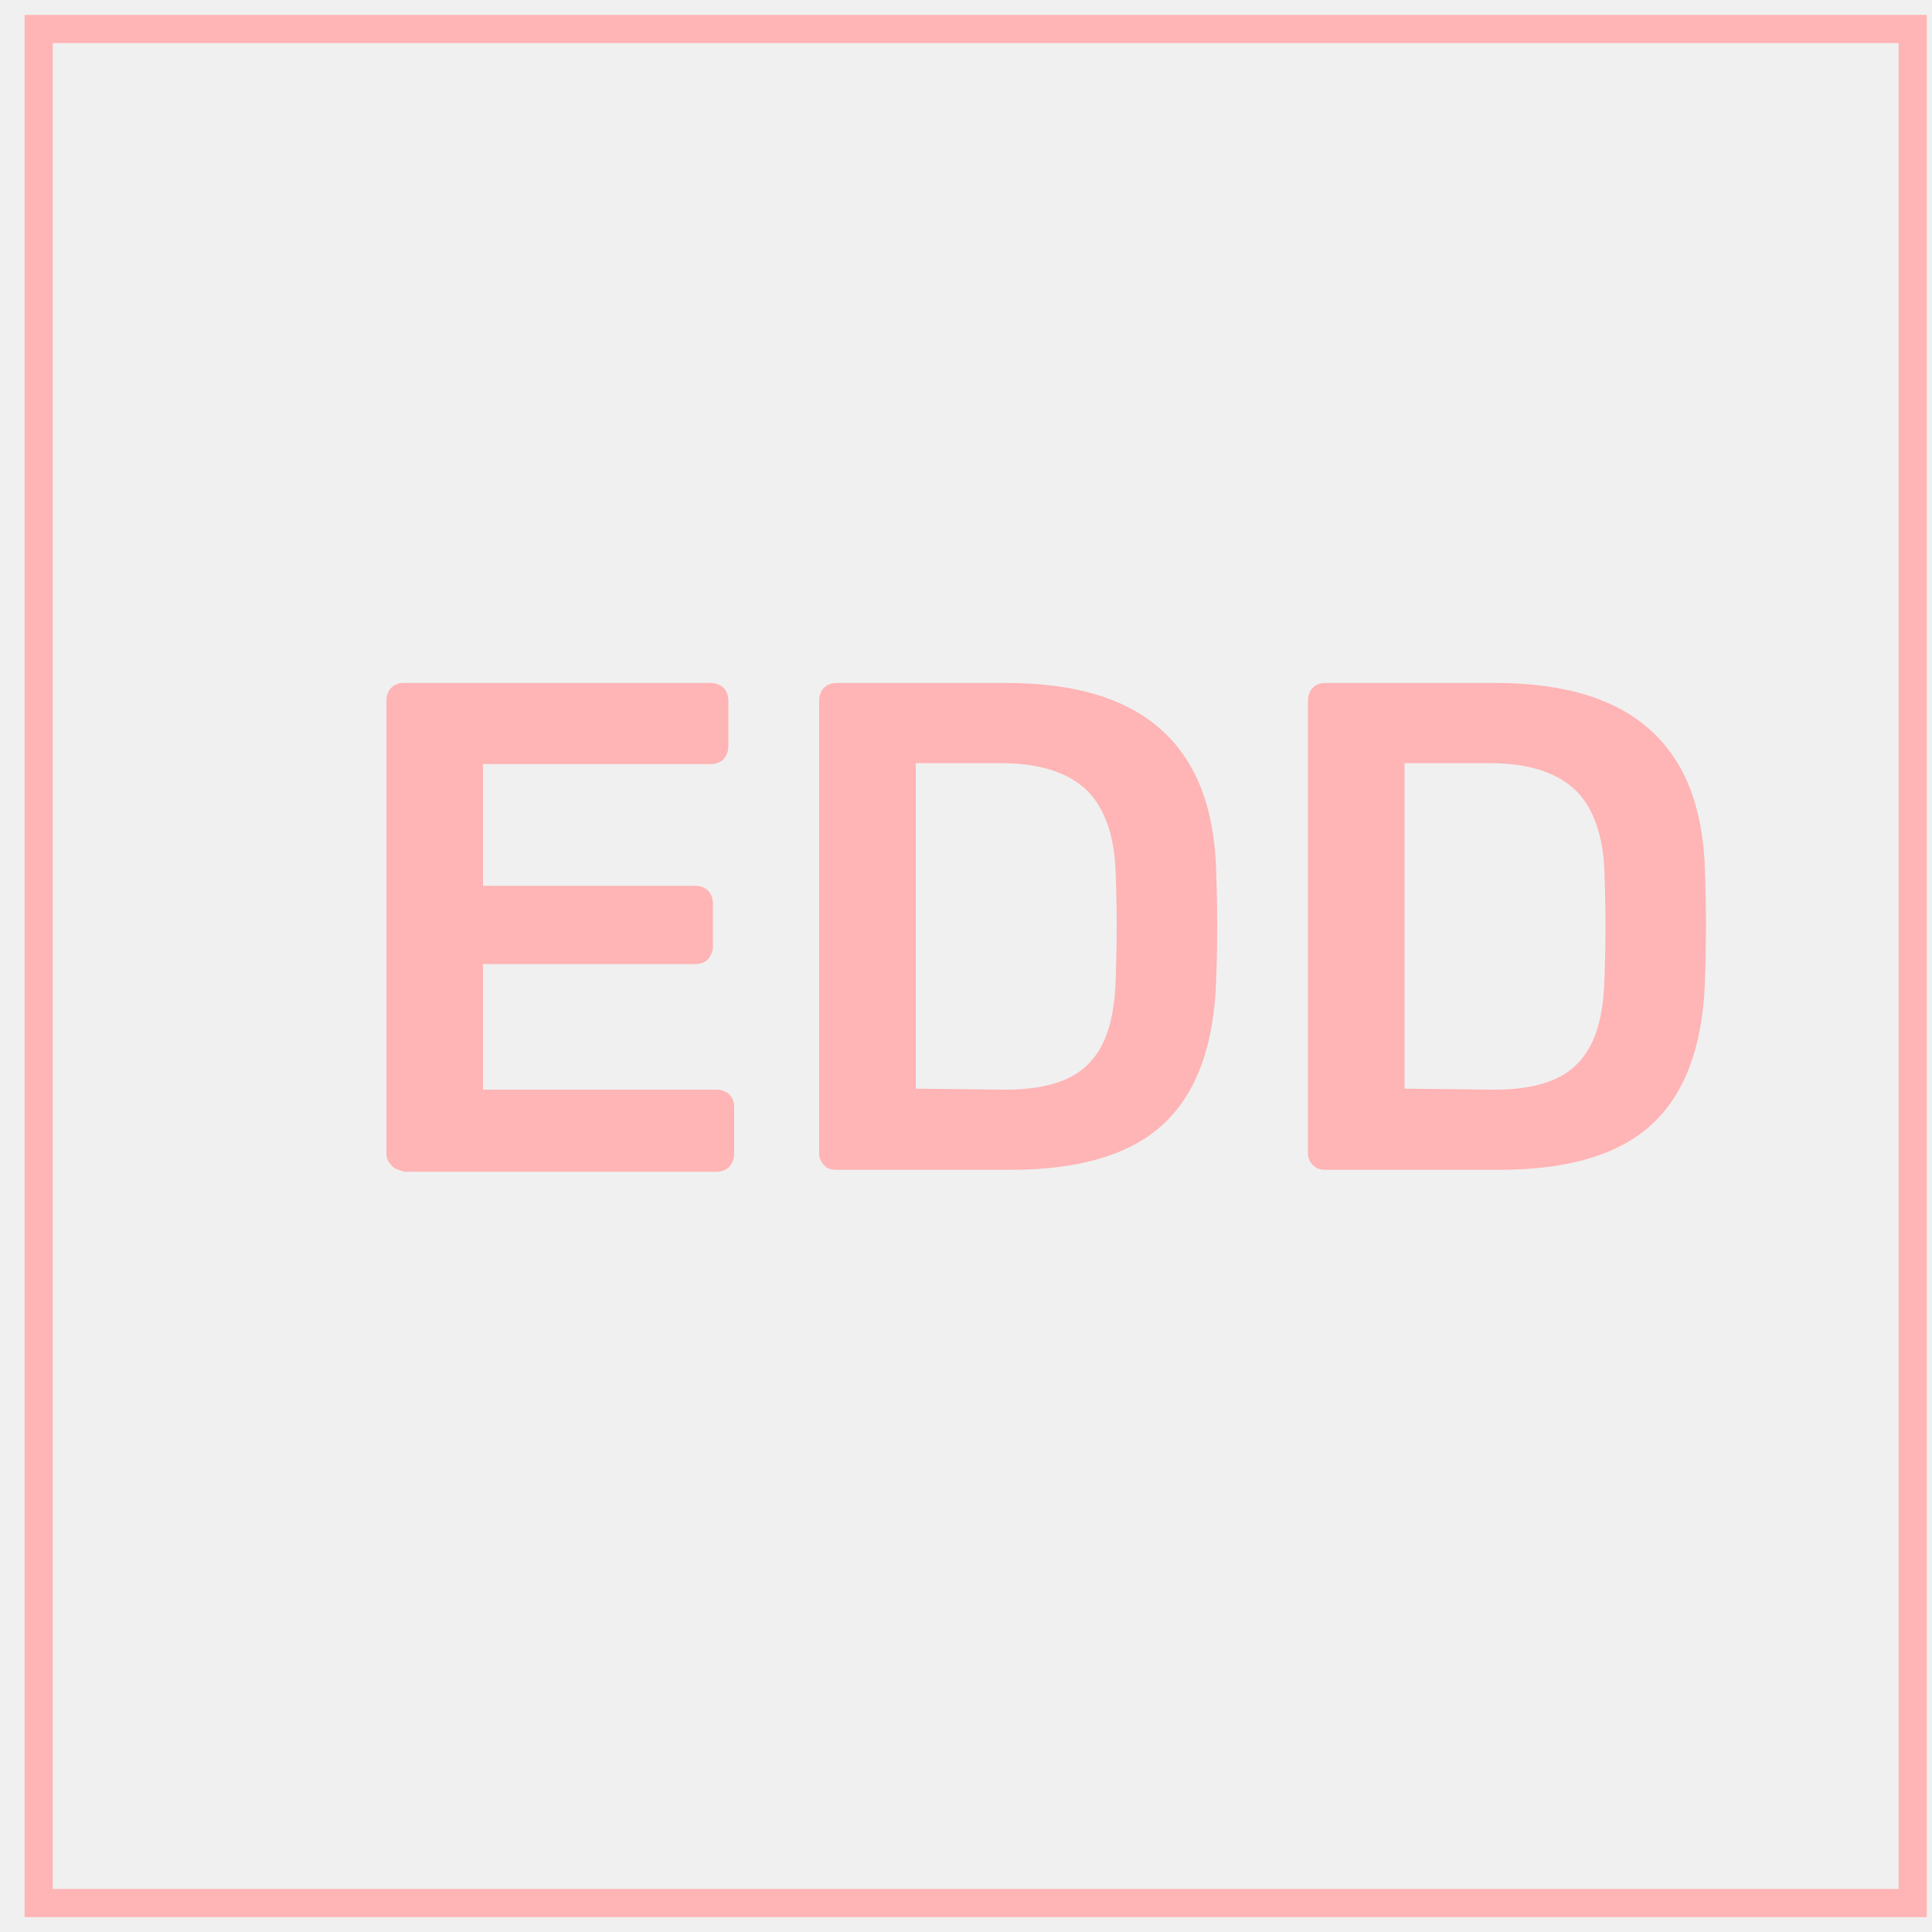
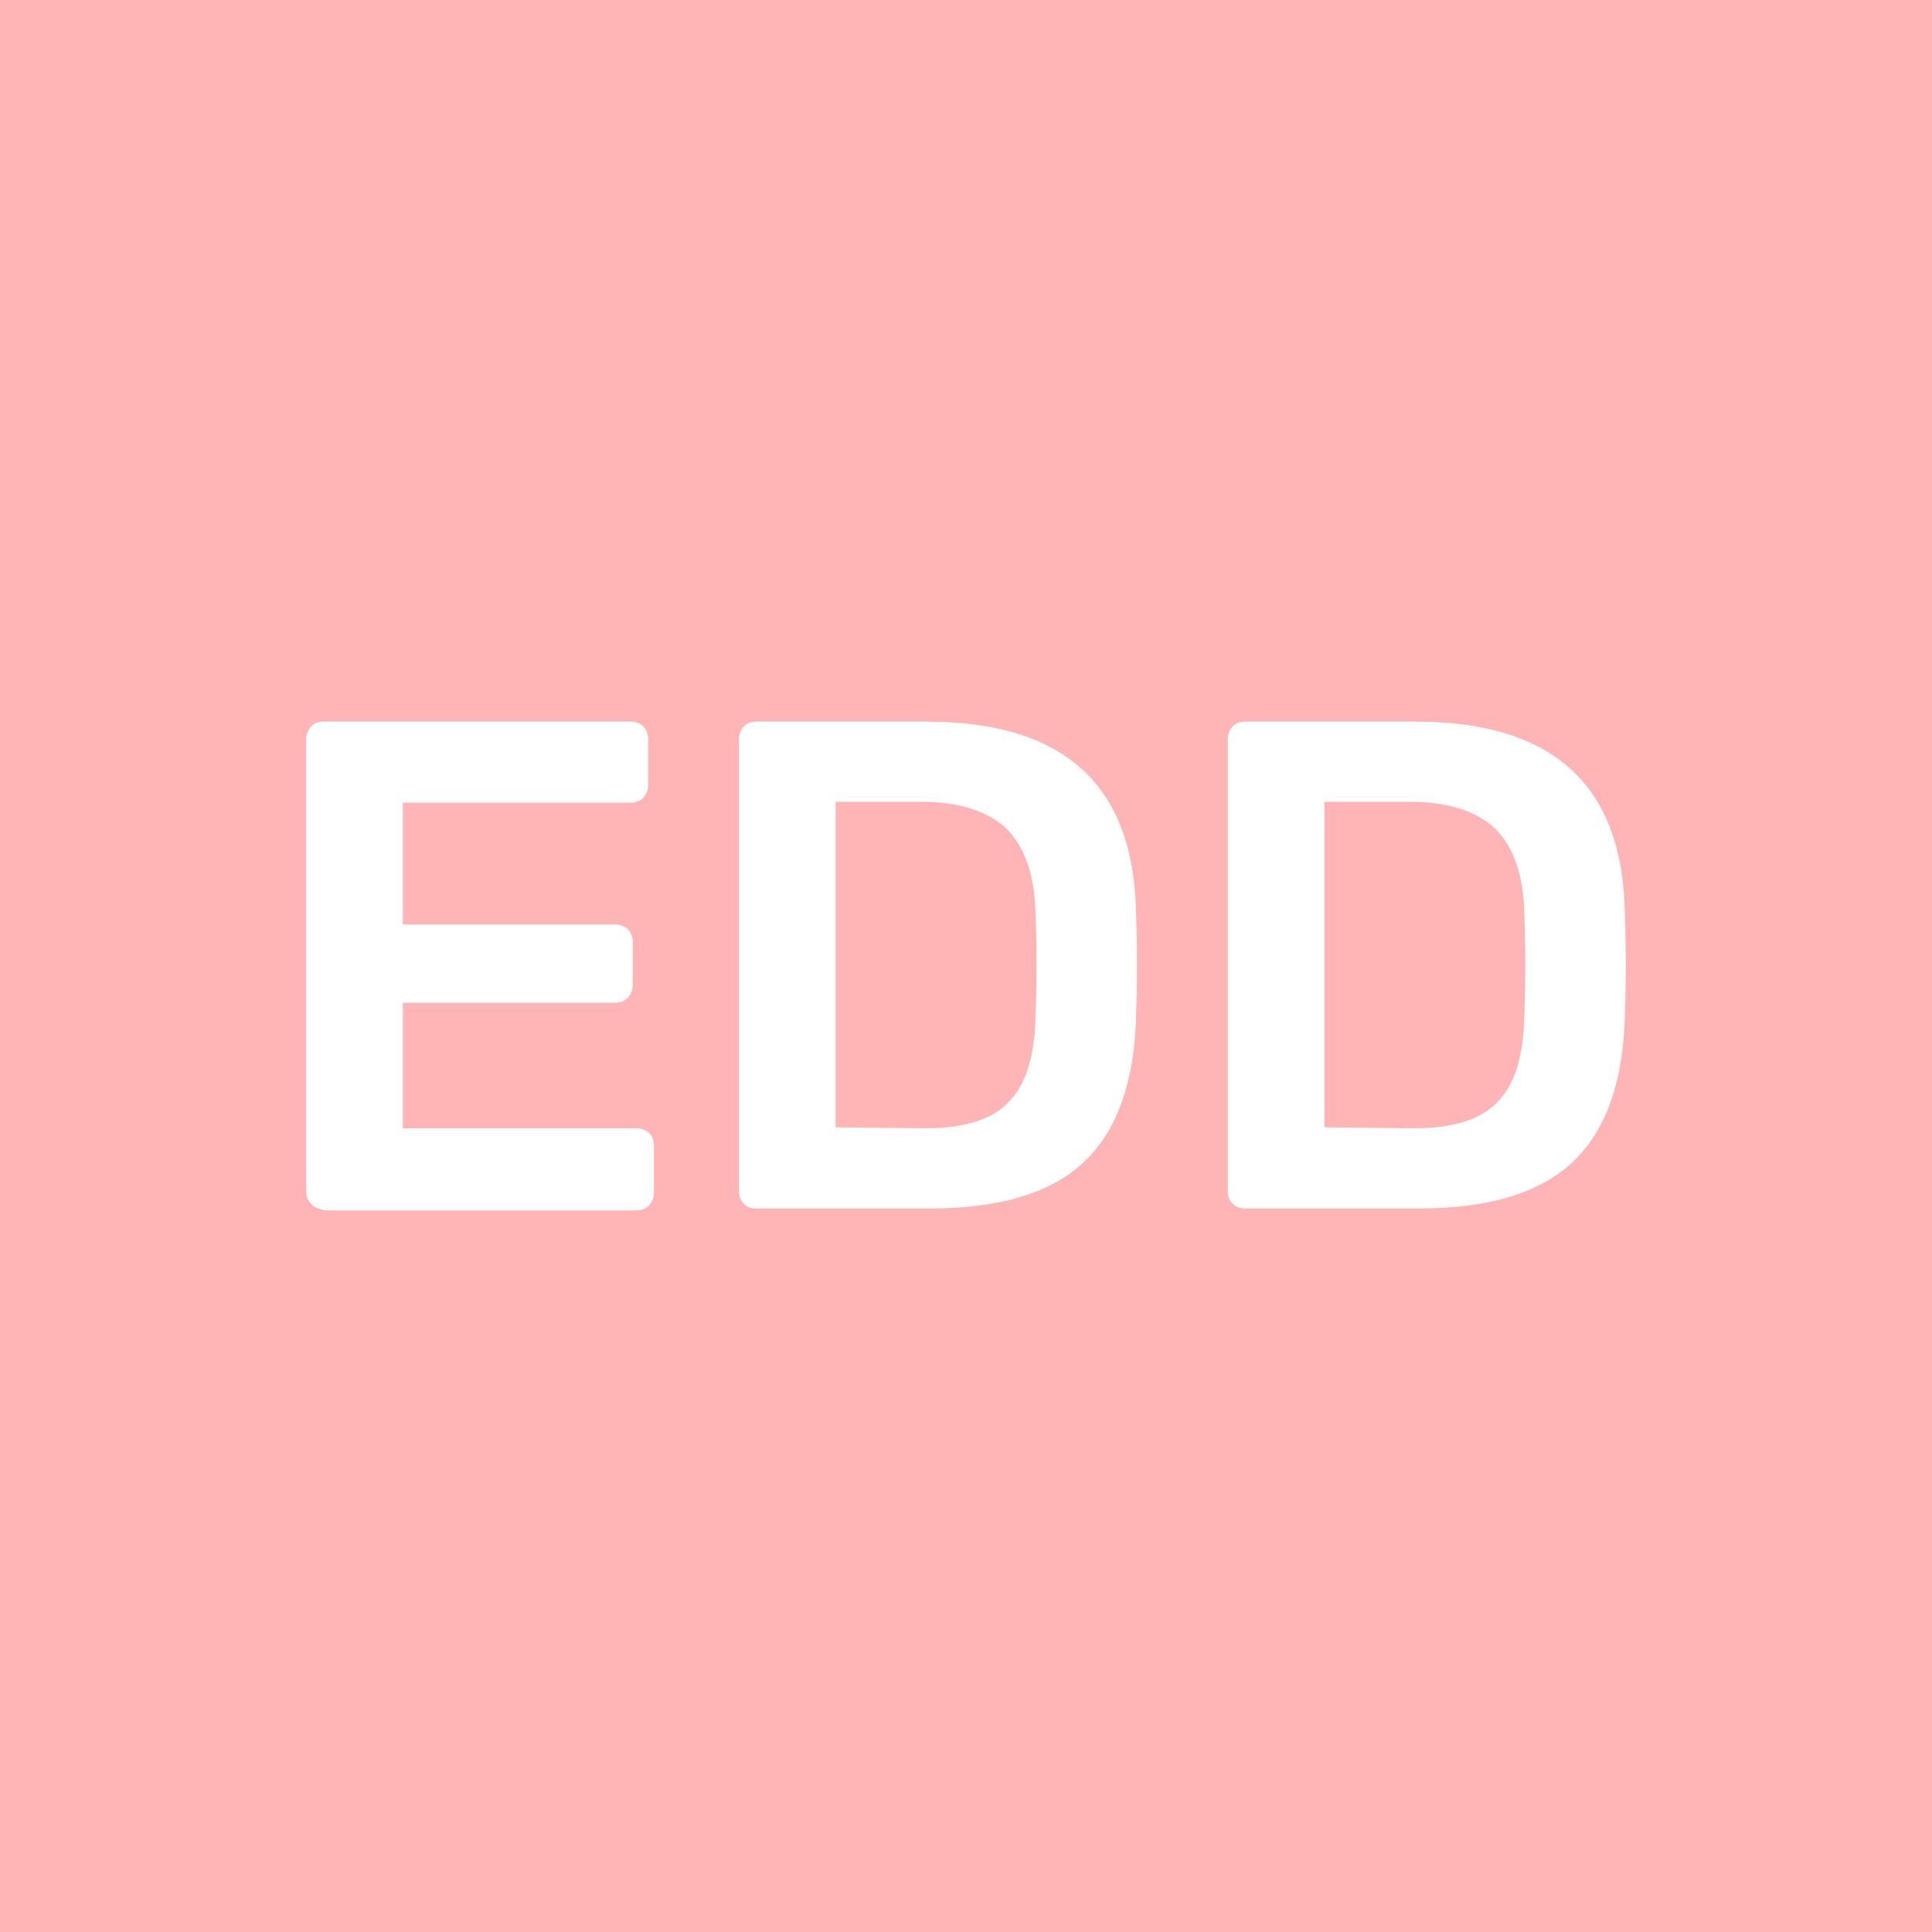
- <svg xmlns="http://www.w3.org/2000/svg" xmlns:xlink="http://www.w3.org/1999/xlink" version="1.1" id="Layer_1" x="0px" y="0px" viewBox="-219 141 200 200" style="enable-background:new -219 141 200 200;" xml:space="preserve">
-   <style type="text/css">
- 	.st0{fill:none;stroke:#FFB4B6;stroke-width:2.91;stroke-miterlimit:10;}
- 	.st1{clip-path:url(#SVGID_2_);}
- 	.st2{fill:#FFB4B6;}
- </style>
-   <rect x="-215" y="144" class="st0" width="194" height="194" />
+ <svg xmlns="http://www.w3.org/2000/svg" width="100%" height="100%" viewBox="0 0 200 200" version="1.1" xml:space="preserve" style="fill-rule:evenodd;clip-rule:evenodd;stroke-miterlimit:10;">
+   <rect x="-12.144" y="-5.587" width="218.045" height="208.77" style="fill:#ffb4b6;stroke:#ffb4b6;stroke-width:3.2px;" />
  <g>
-     <g>
-       <g>
-         <defs>
-           <rect id="SVGID_1_" x="-219" y="141" width="200" height="200" />
-         </defs>
-         <clipPath id="SVGID_2_">
-           <use xlink:href="#SVGID_1_" style="overflow:visible;" />
-         </clipPath>
-         <g class="st1">
-           <path class="st2" d="M-178.5,261.6c-0.3-0.3-0.5-0.7-0.5-1.2v-46.9c0-0.5,0.2-1,0.5-1.3s0.7-0.5,1.3-0.5h31.8      c0.5,0,1,0.2,1.3,0.5s0.5,0.8,0.5,1.3v4.8c0,0.5-0.2,0.9-0.5,1.3c-0.3,0.3-0.8,0.5-1.3,0.5H-169v12.6h22c0.5,0,1,0.2,1.3,0.5      s0.5,0.8,0.5,1.3v4.5c0,0.5-0.2,0.9-0.5,1.3c-0.3,0.3-0.8,0.5-1.3,0.5h-22v13h24.2c0.5,0,1,0.2,1.3,0.5s0.5,0.7,0.5,1.3v4.9      c0,0.5-0.2,0.9-0.5,1.3c-0.3,0.3-0.8,0.5-1.3,0.5h-32.3C-177.8,262.1-178.2,262-178.5,261.6z" />
-           <path class="st2" d="M-133.7,261.6c-0.3-0.3-0.5-0.7-0.5-1.2v-46.9c0-0.5,0.2-1,0.5-1.3s0.7-0.5,1.3-0.5h17.6      c14.2,0,21.4,6.5,21.7,19.6c0.1,2.8,0.1,4.7,0.1,5.6c0,0.9,0,2.8-0.1,5.5c-0.2,6.7-2,11.7-5.4,14.9s-8.7,4.8-15.9,4.8h-17.9      C-132.9,262.1-133.4,262-133.7,261.6z M-114.9,253.8c4,0,6.9-0.9,8.6-2.7c1.8-1.8,2.7-4.7,2.8-8.9c0.1-2.9,0.1-4.7,0.1-5.4      c0-0.8,0-2.5-0.1-5.3c-0.1-3.9-1.1-6.8-3-8.7c-1.9-1.8-4.8-2.8-8.9-2.8h-8.8v33.7L-114.9,253.8L-114.9,253.8z" />
-           <path class="st2" d="M-83.1,261.6c-0.3-0.3-0.5-0.7-0.5-1.2v-46.9c0-0.5,0.2-1,0.5-1.3s0.7-0.5,1.3-0.5h17.6      c14.2,0,21.4,6.5,21.7,19.6c0.1,2.8,0.1,4.7,0.1,5.6c0,0.9,0,2.8-0.1,5.5c-0.2,6.7-2,11.7-5.4,14.9s-8.7,4.8-15.9,4.8h-17.9      C-82.3,262.1-82.7,262-83.1,261.6z M-64.3,253.8c4,0,6.9-0.9,8.6-2.7c1.8-1.8,2.7-4.7,2.8-8.9c0.1-2.9,0.1-4.7,0.1-5.4      c0-0.8,0-2.5-0.1-5.3c-0.1-3.9-1.1-6.8-3-8.7c-1.9-1.8-4.8-2.8-8.9-2.8h-8.8v33.7L-64.3,253.8L-64.3,253.8z" />
-         </g>
-       </g>
-     </g>
+     <path d="M32.2,124.6c-0.3,-0.3 -0.5,-0.7 -0.5,-1.2l0,-46.9c0,-0.5 0.2,-1 0.5,-1.3c0.3,-0.3 0.7,-0.5 1.3,-0.5l31.8,0c0.5,0 1,0.2 1.3,0.5c0.3,0.3 0.5,0.8 0.5,1.3l0,4.8c0,0.5 -0.2,0.9 -0.5,1.3c-0.3,0.3 -0.8,0.5 -1.3,0.5l-23.6,0l0,12.6l22,0c0.5,0 1,0.2 1.3,0.5c0.3,0.3 0.5,0.8 0.5,1.3l0,4.5c0,0.5 -0.2,0.9 -0.5,1.3c-0.3,0.3 -0.8,0.5 -1.3,0.5l-22,0l0,13l24.2,0c0.5,0 1,0.2 1.3,0.5c0.3,0.3 0.5,0.7 0.5,1.3l0,4.9c0,0.5 -0.2,0.9 -0.5,1.3c-0.3,0.3 -0.8,0.5 -1.3,0.5l-32.3,0c-0.7,-0.2 -1.1,-0.3 -1.4,-0.7Z" style="fill:#fff;fill-rule:nonzero;" />
+     <path d="M77,124.6c-0.3,-0.3 -0.5,-0.7 -0.5,-1.2l0,-46.9c0,-0.5 0.2,-1 0.5,-1.3c0.3,-0.3 0.7,-0.5 1.3,-0.5l17.6,0c14.2,0 21.4,6.5 21.7,19.6c0.1,2.8 0.1,4.7 0.1,5.6c0,0.9 0,2.8 -0.1,5.5c-0.2,6.7 -2,11.7 -5.4,14.9c-3.4,3.2 -8.7,4.8 -15.9,4.8l-17.9,0c-0.6,0 -1.1,-0.1 -1.4,-0.5Zm18.8,-7.8c4,0 6.9,-0.9 8.6,-2.7c1.8,-1.8 2.7,-4.7 2.8,-8.9c0.1,-2.9 0.1,-4.7 0.1,-5.4c0,-0.8 0,-2.5 -0.1,-5.3c-0.1,-3.9 -1.1,-6.8 -3,-8.7c-1.9,-1.8 -4.8,-2.8 -8.9,-2.8l-8.8,0l0,33.7l9.3,0.1Z" style="fill:#fff;fill-rule:nonzero;" />
+     <path d="M127.6,124.6c-0.3,-0.3 -0.5,-0.7 -0.5,-1.2l0,-46.9c0,-0.5 0.2,-1 0.5,-1.3c0.3,-0.3 0.7,-0.5 1.3,-0.5l17.6,0c14.2,0 21.4,6.5 21.7,19.6c0.1,2.8 0.1,4.7 0.1,5.6c0,0.9 0,2.8 -0.1,5.5c-0.2,6.7 -2,11.7 -5.4,14.9c-3.4,3.2 -8.7,4.8 -15.9,4.8l-17.9,0c-0.6,0 -1,-0.1 -1.4,-0.5Zm18.8,-7.8c4,0 6.9,-0.9 8.6,-2.7c1.8,-1.8 2.7,-4.7 2.8,-8.9c0.1,-2.9 0.1,-4.7 0.1,-5.4c0,-0.8 0,-2.5 -0.1,-5.3c-0.1,-3.9 -1.1,-6.8 -3,-8.7c-1.9,-1.8 -4.8,-2.8 -8.9,-2.8l-8.8,0l0,33.7l9.3,0.1Z" style="fill:#fff;fill-rule:nonzero;" />
  </g>
</svg>
